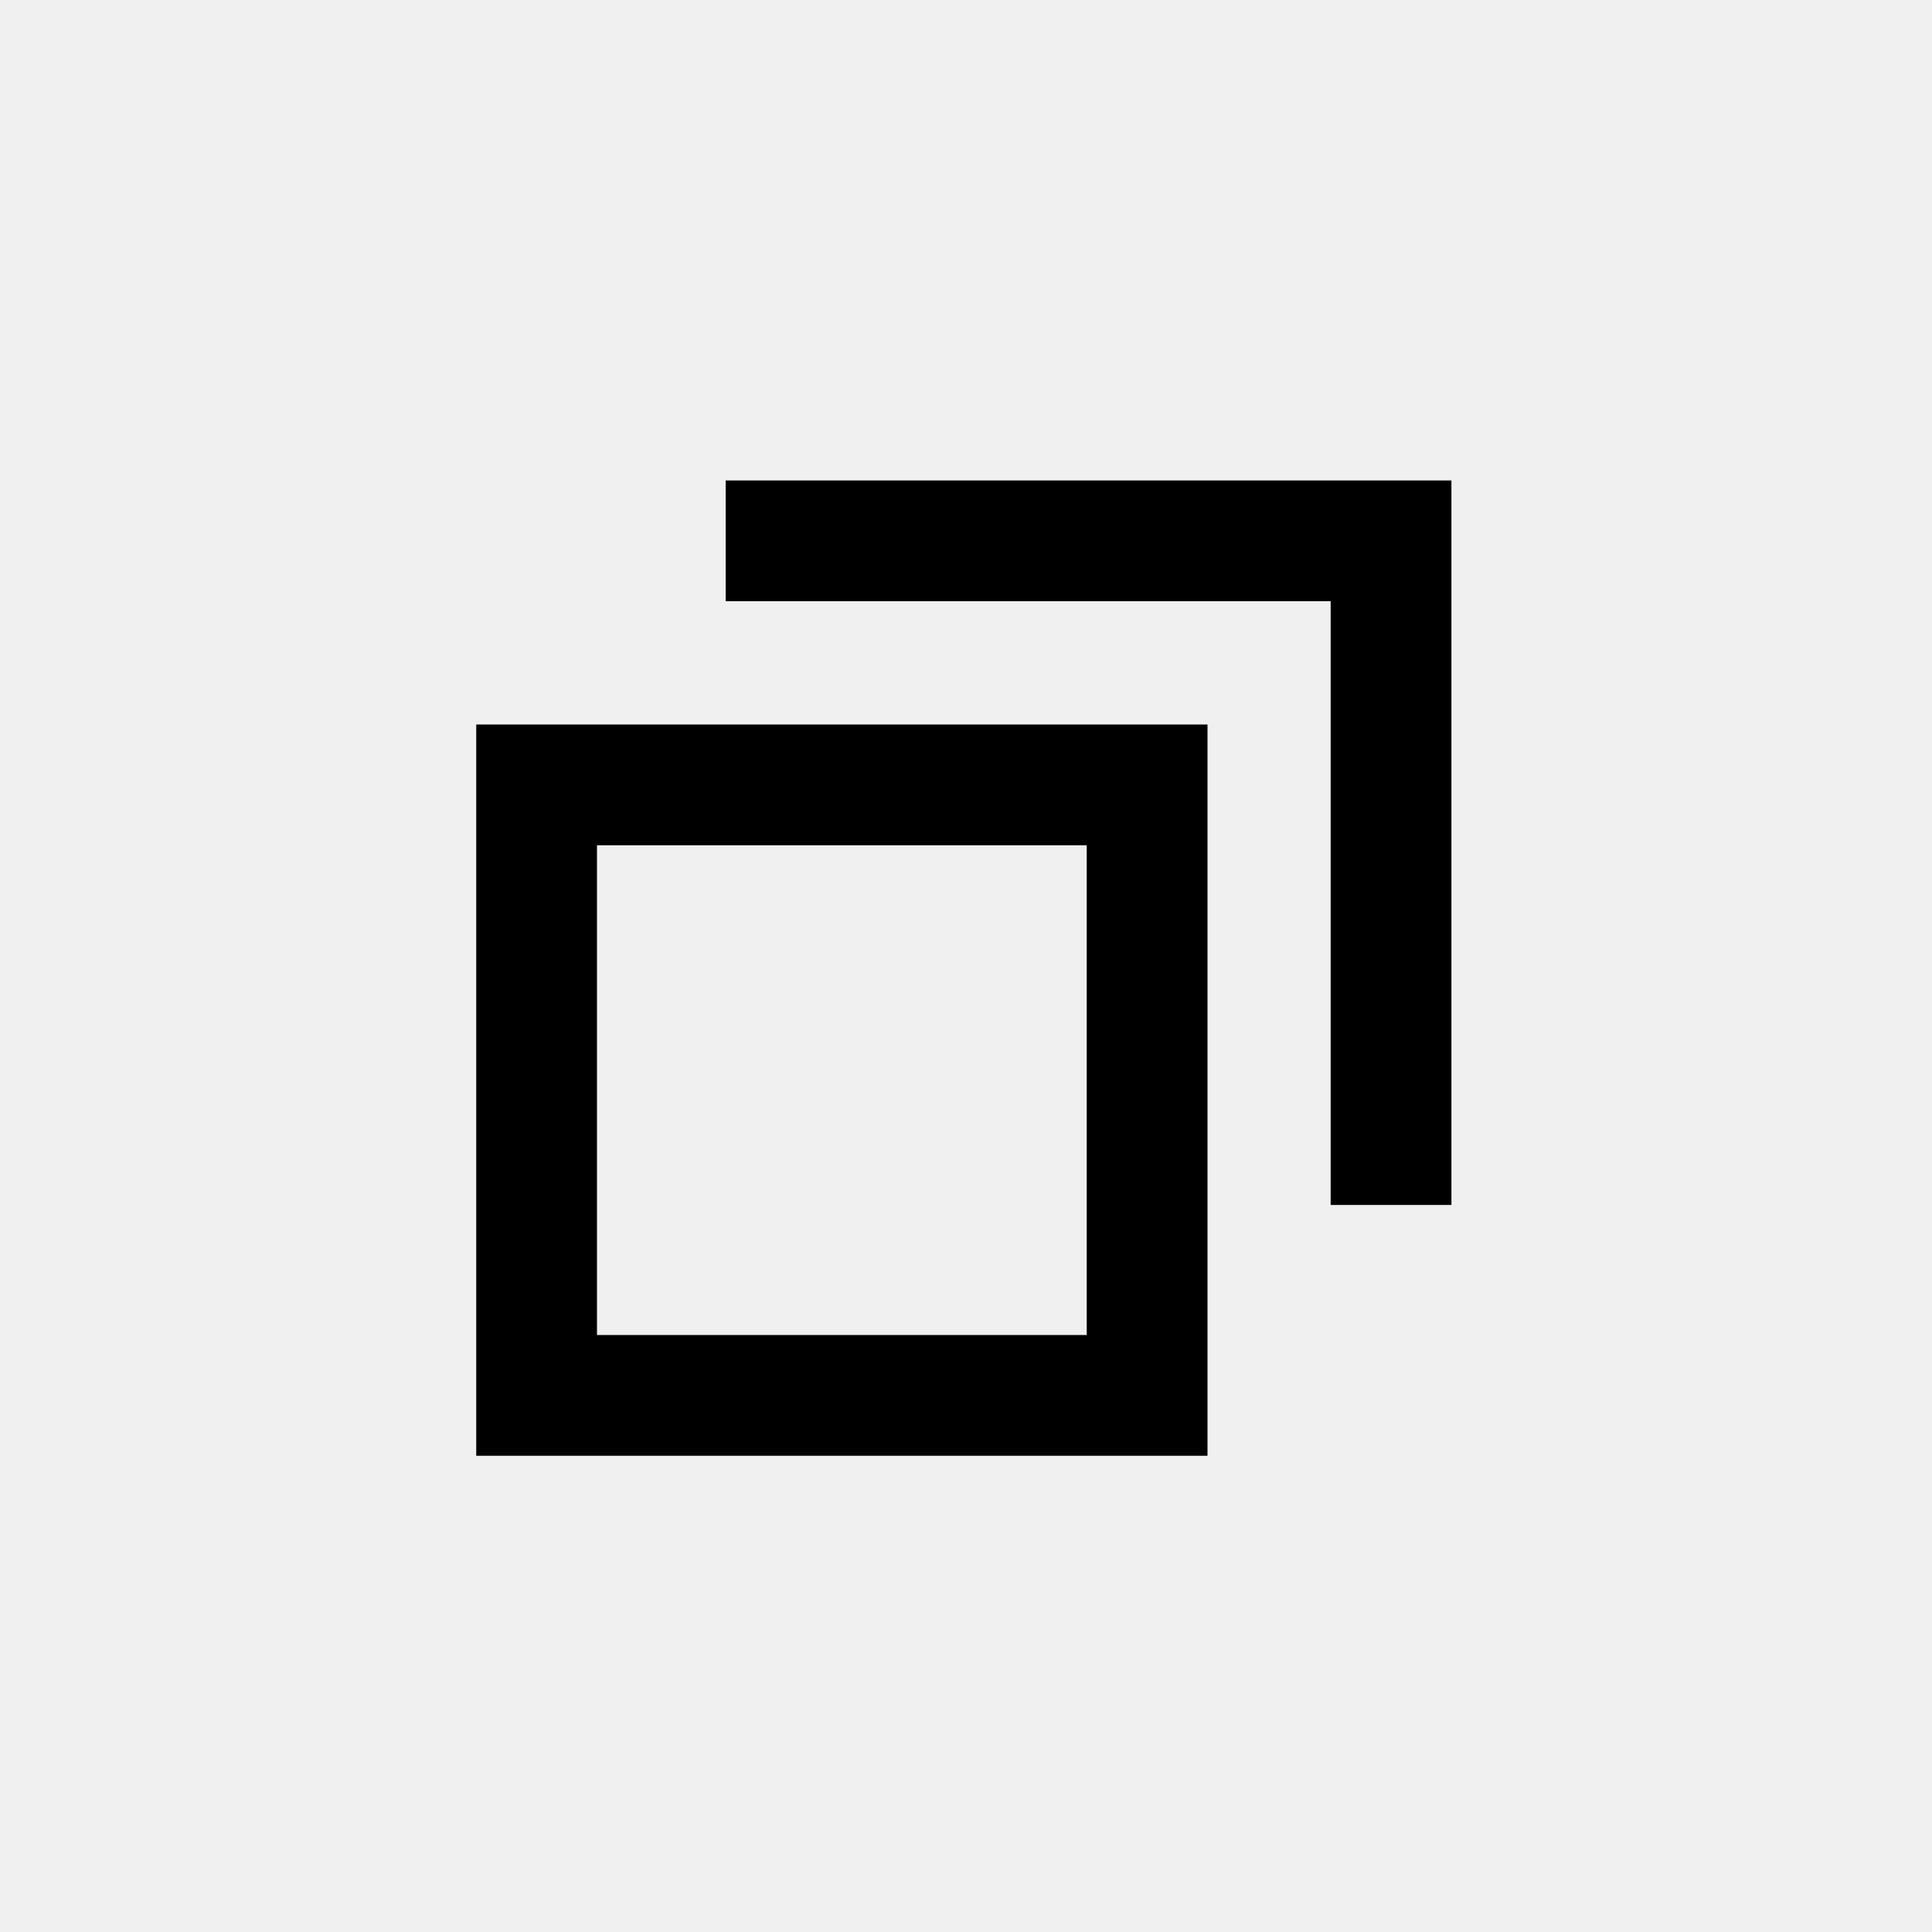
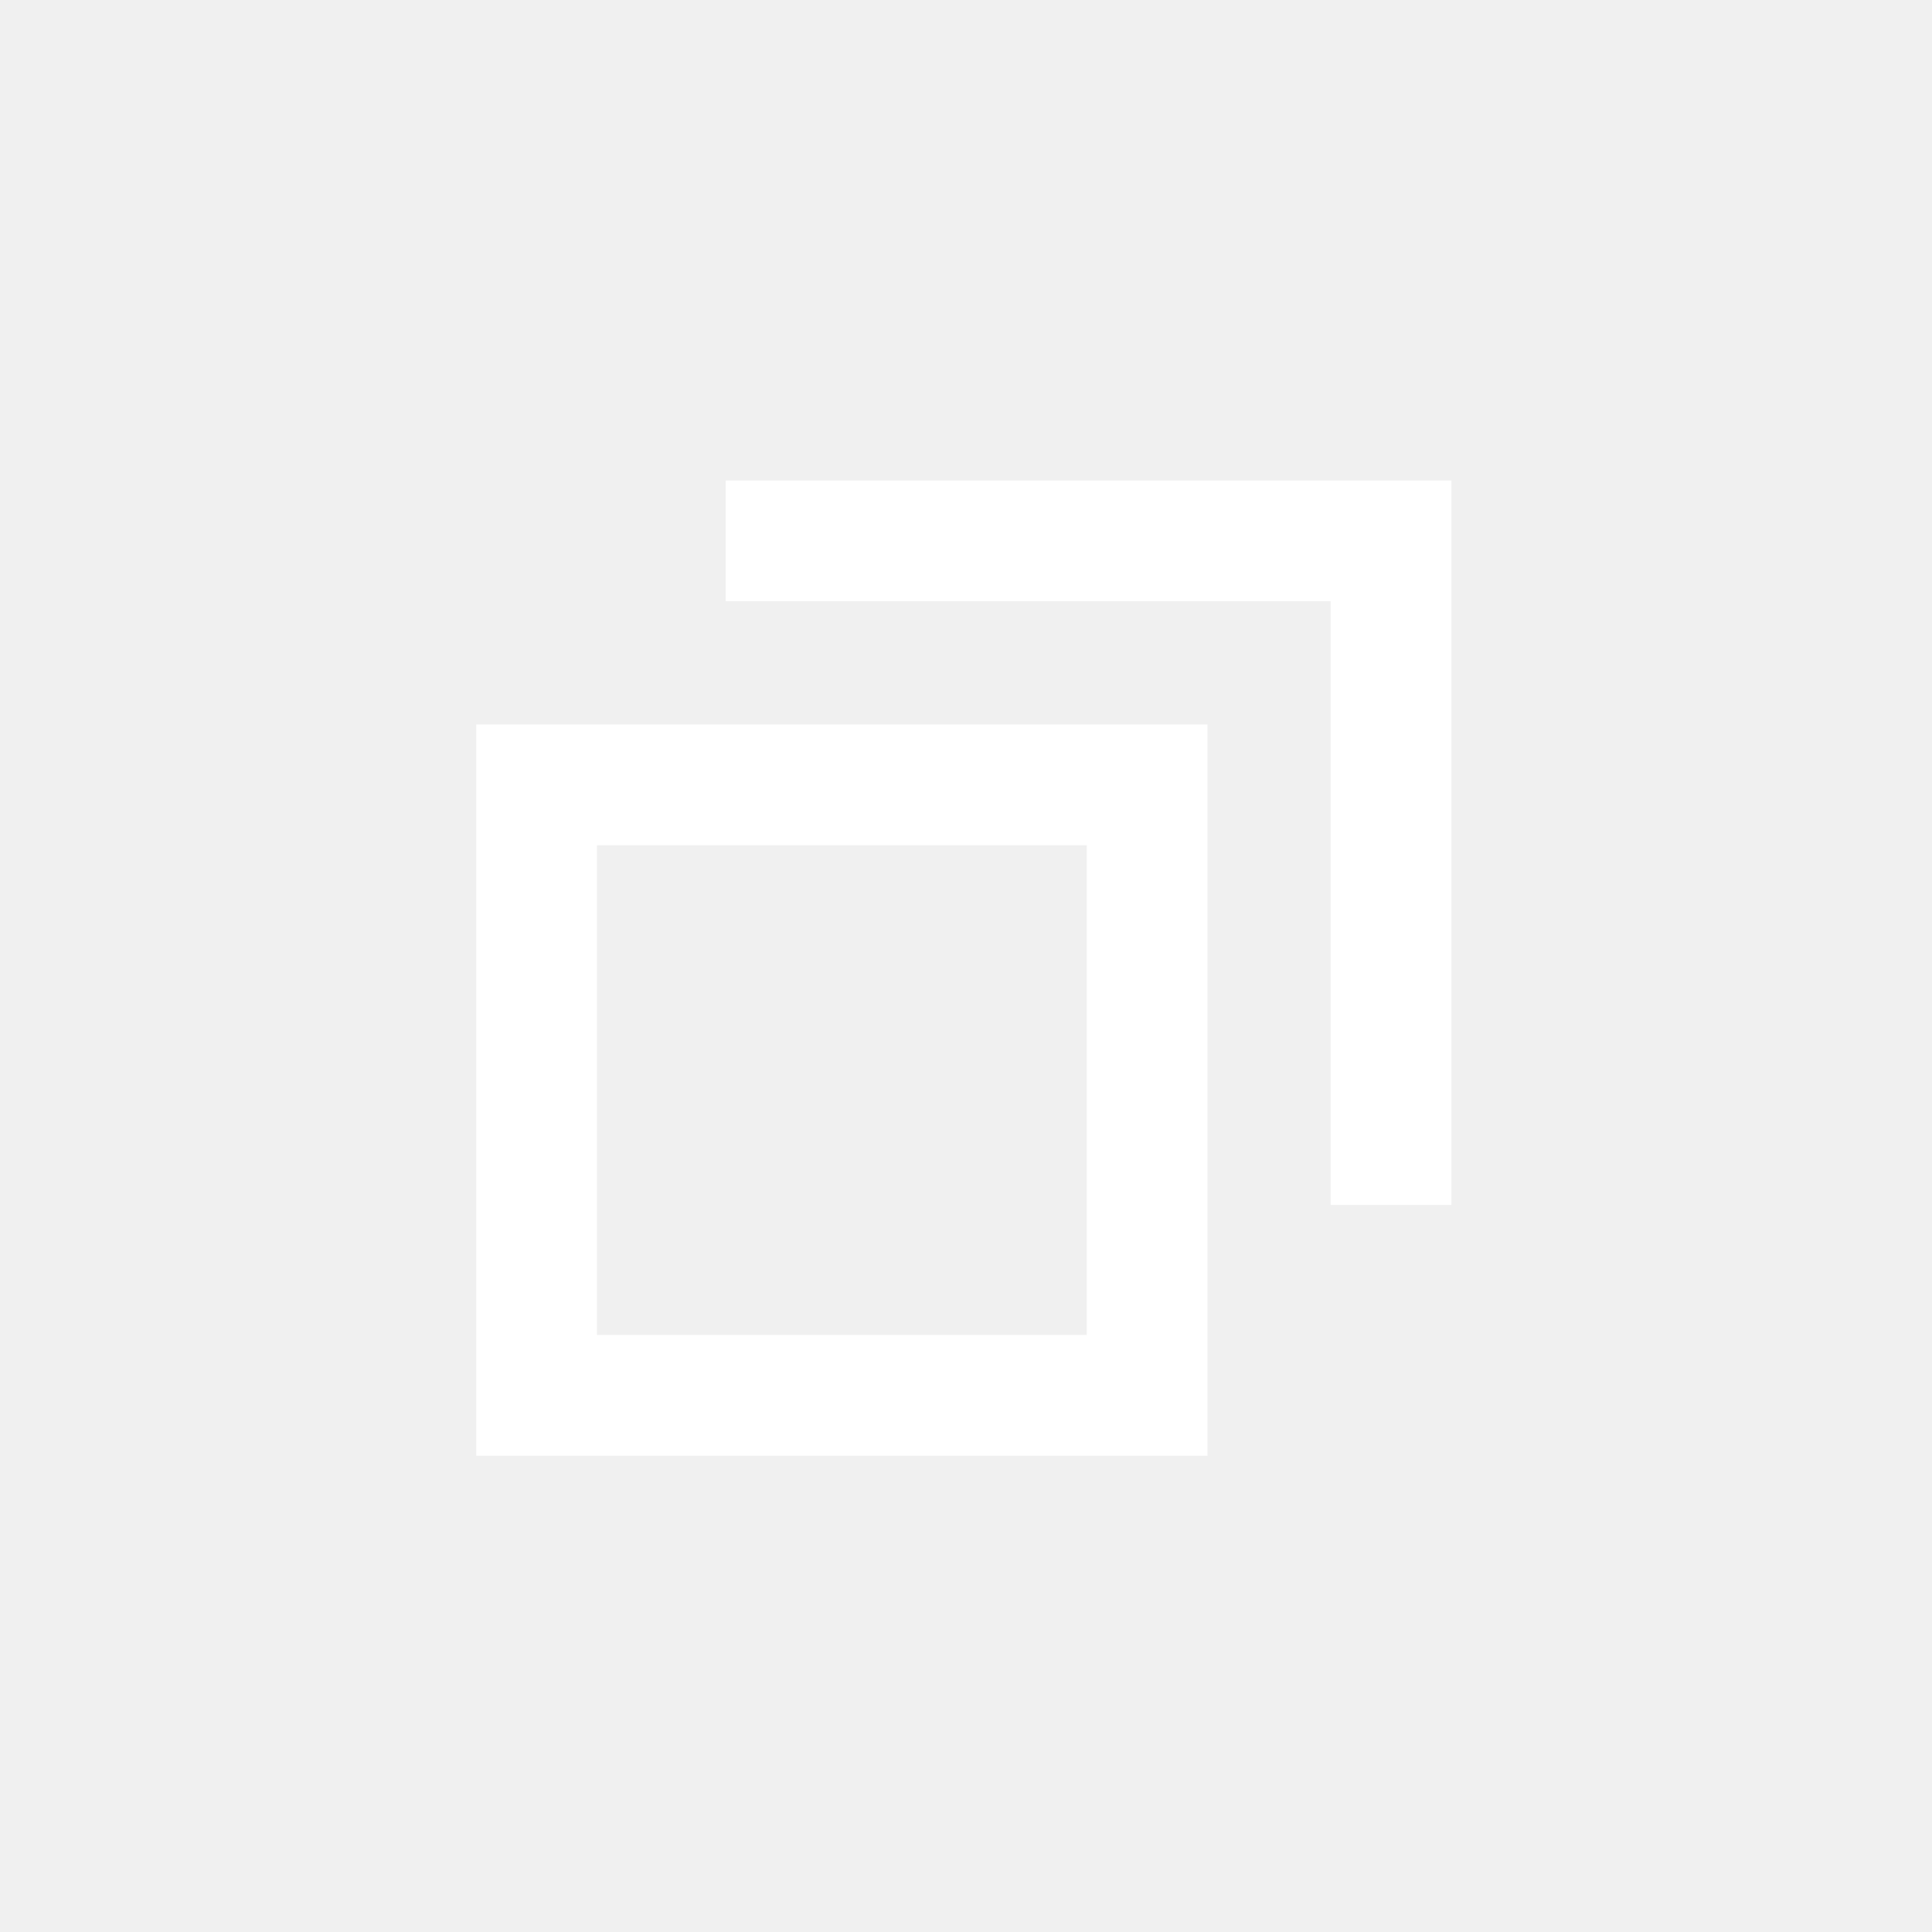
<svg xmlns="http://www.w3.org/2000/svg" width="16px" height="16px" viewBox="0 0 16 16" id="svg2" version="1.1">
  <style id="style2" />
  <defs id="defs4">
    <pattern y="0" x="0" height="6" width="6" patternUnits="userSpaceOnUse" id="EMFhbasepattern" />
    <pattern y="0" x="0" height="6" width="6" patternUnits="userSpaceOnUse" id="EMFhbasepattern-4" />
    <pattern y="0" x="0" height="6" width="6" patternUnits="userSpaceOnUse" id="EMFhbasepattern-3" />
    <pattern y="0" x="0" height="6" width="6" patternUnits="userSpaceOnUse" id="EMFhbasepattern-8" />
  </defs>
  <g id="layer1" transform="translate(0,-1036.362)">
    <g transform="translate(628,-140.5)" id="g5228">
-       <rect id="rect4094" width="5.056" height="5.056" x="-623.556" y="1183.362" style="fill:none;stroke:#000000;stroke-width:1;stroke-linecap:butt;stroke-linejoin:miter;stroke-miterlimit:4;stroke-dasharray:none;stroke-opacity:1;paint-order:normal" />
-       <path style="fill:none;stroke:#000000;stroke-width:1px;stroke-linecap:butt;stroke-linejoin:miter;stroke-opacity:1" d="m -621.99,1181.341 h 5.51 v 5.5" id="path6127" />
+       <rect id="rect4094" width="5.056" height="5.056" x="-623.556" y="1183.362" style="fill:none;stroke:#ffffff;stroke-width:1;stroke-linecap:butt;stroke-linejoin:miter;stroke-miterlimit:4;stroke-dasharray:none;stroke-opacity:1;paint-order:normal" />
+       <path style="fill:none;stroke:#ffffff;stroke-width:1px;stroke-linecap:butt;stroke-linejoin:miter;stroke-opacity:1" d="m -621.99,1181.341 h 5.51 v 5.5" id="path6127" />
    </g>
  </g>
</svg>
